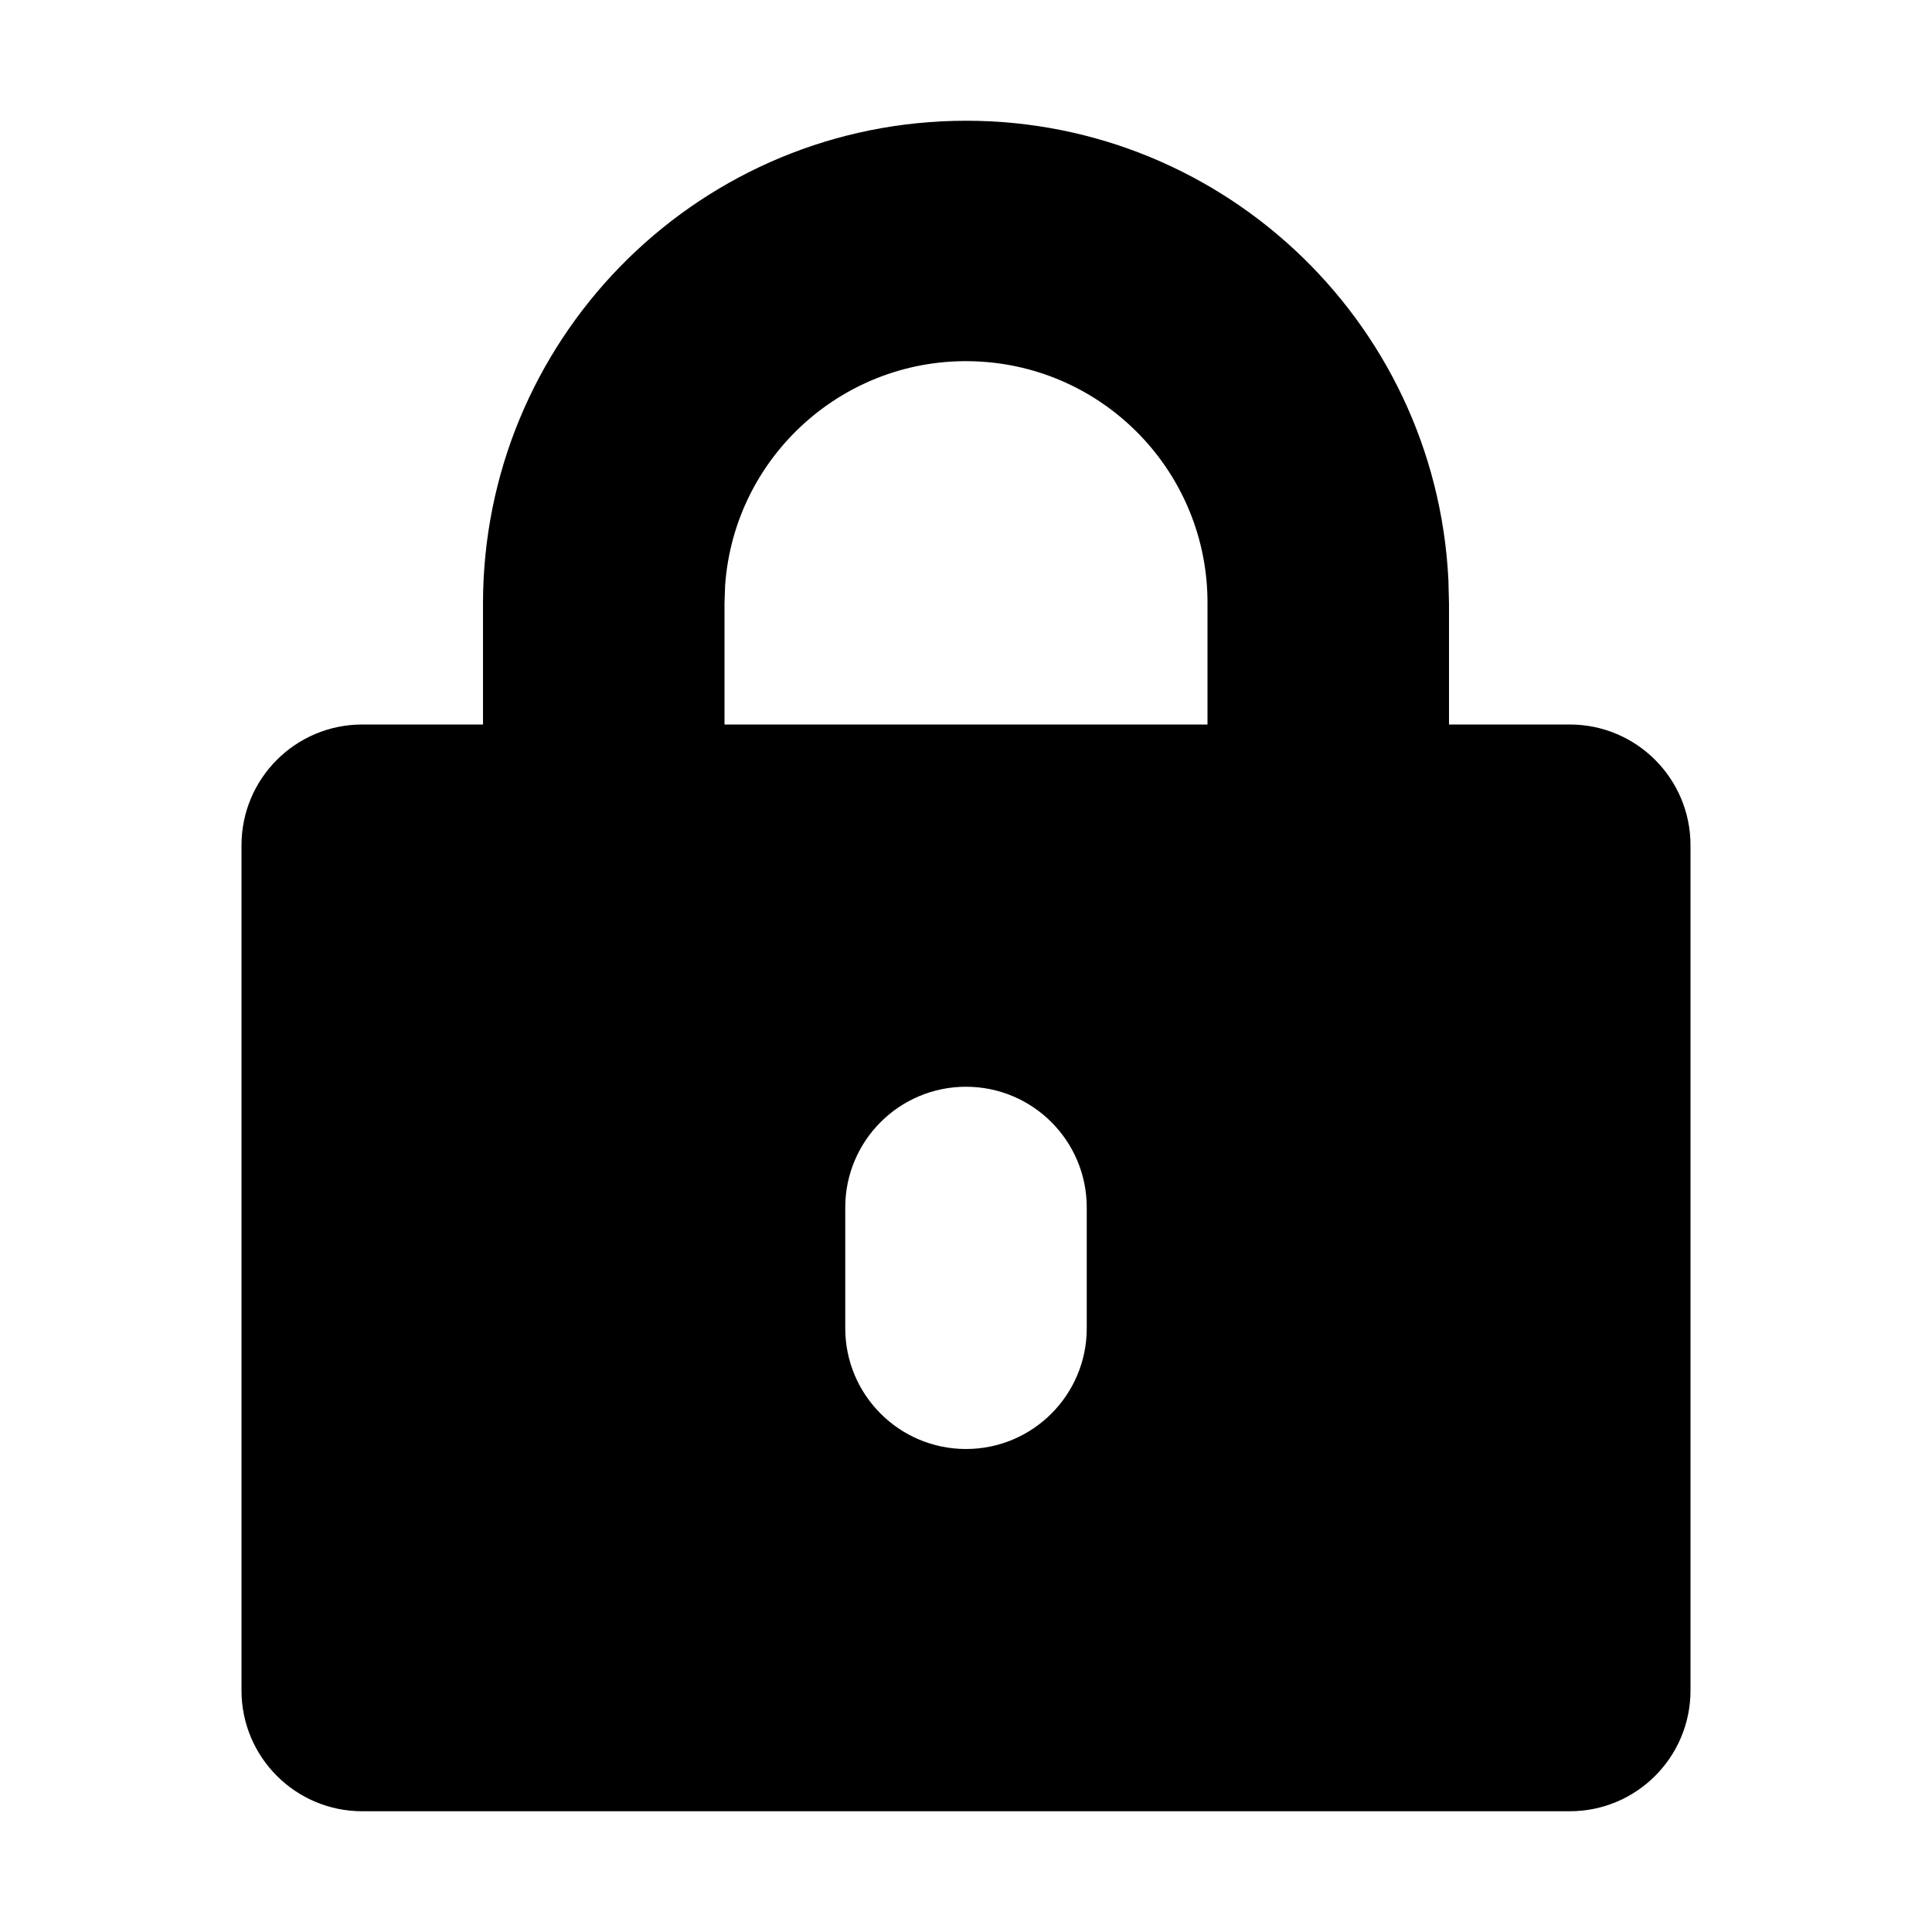
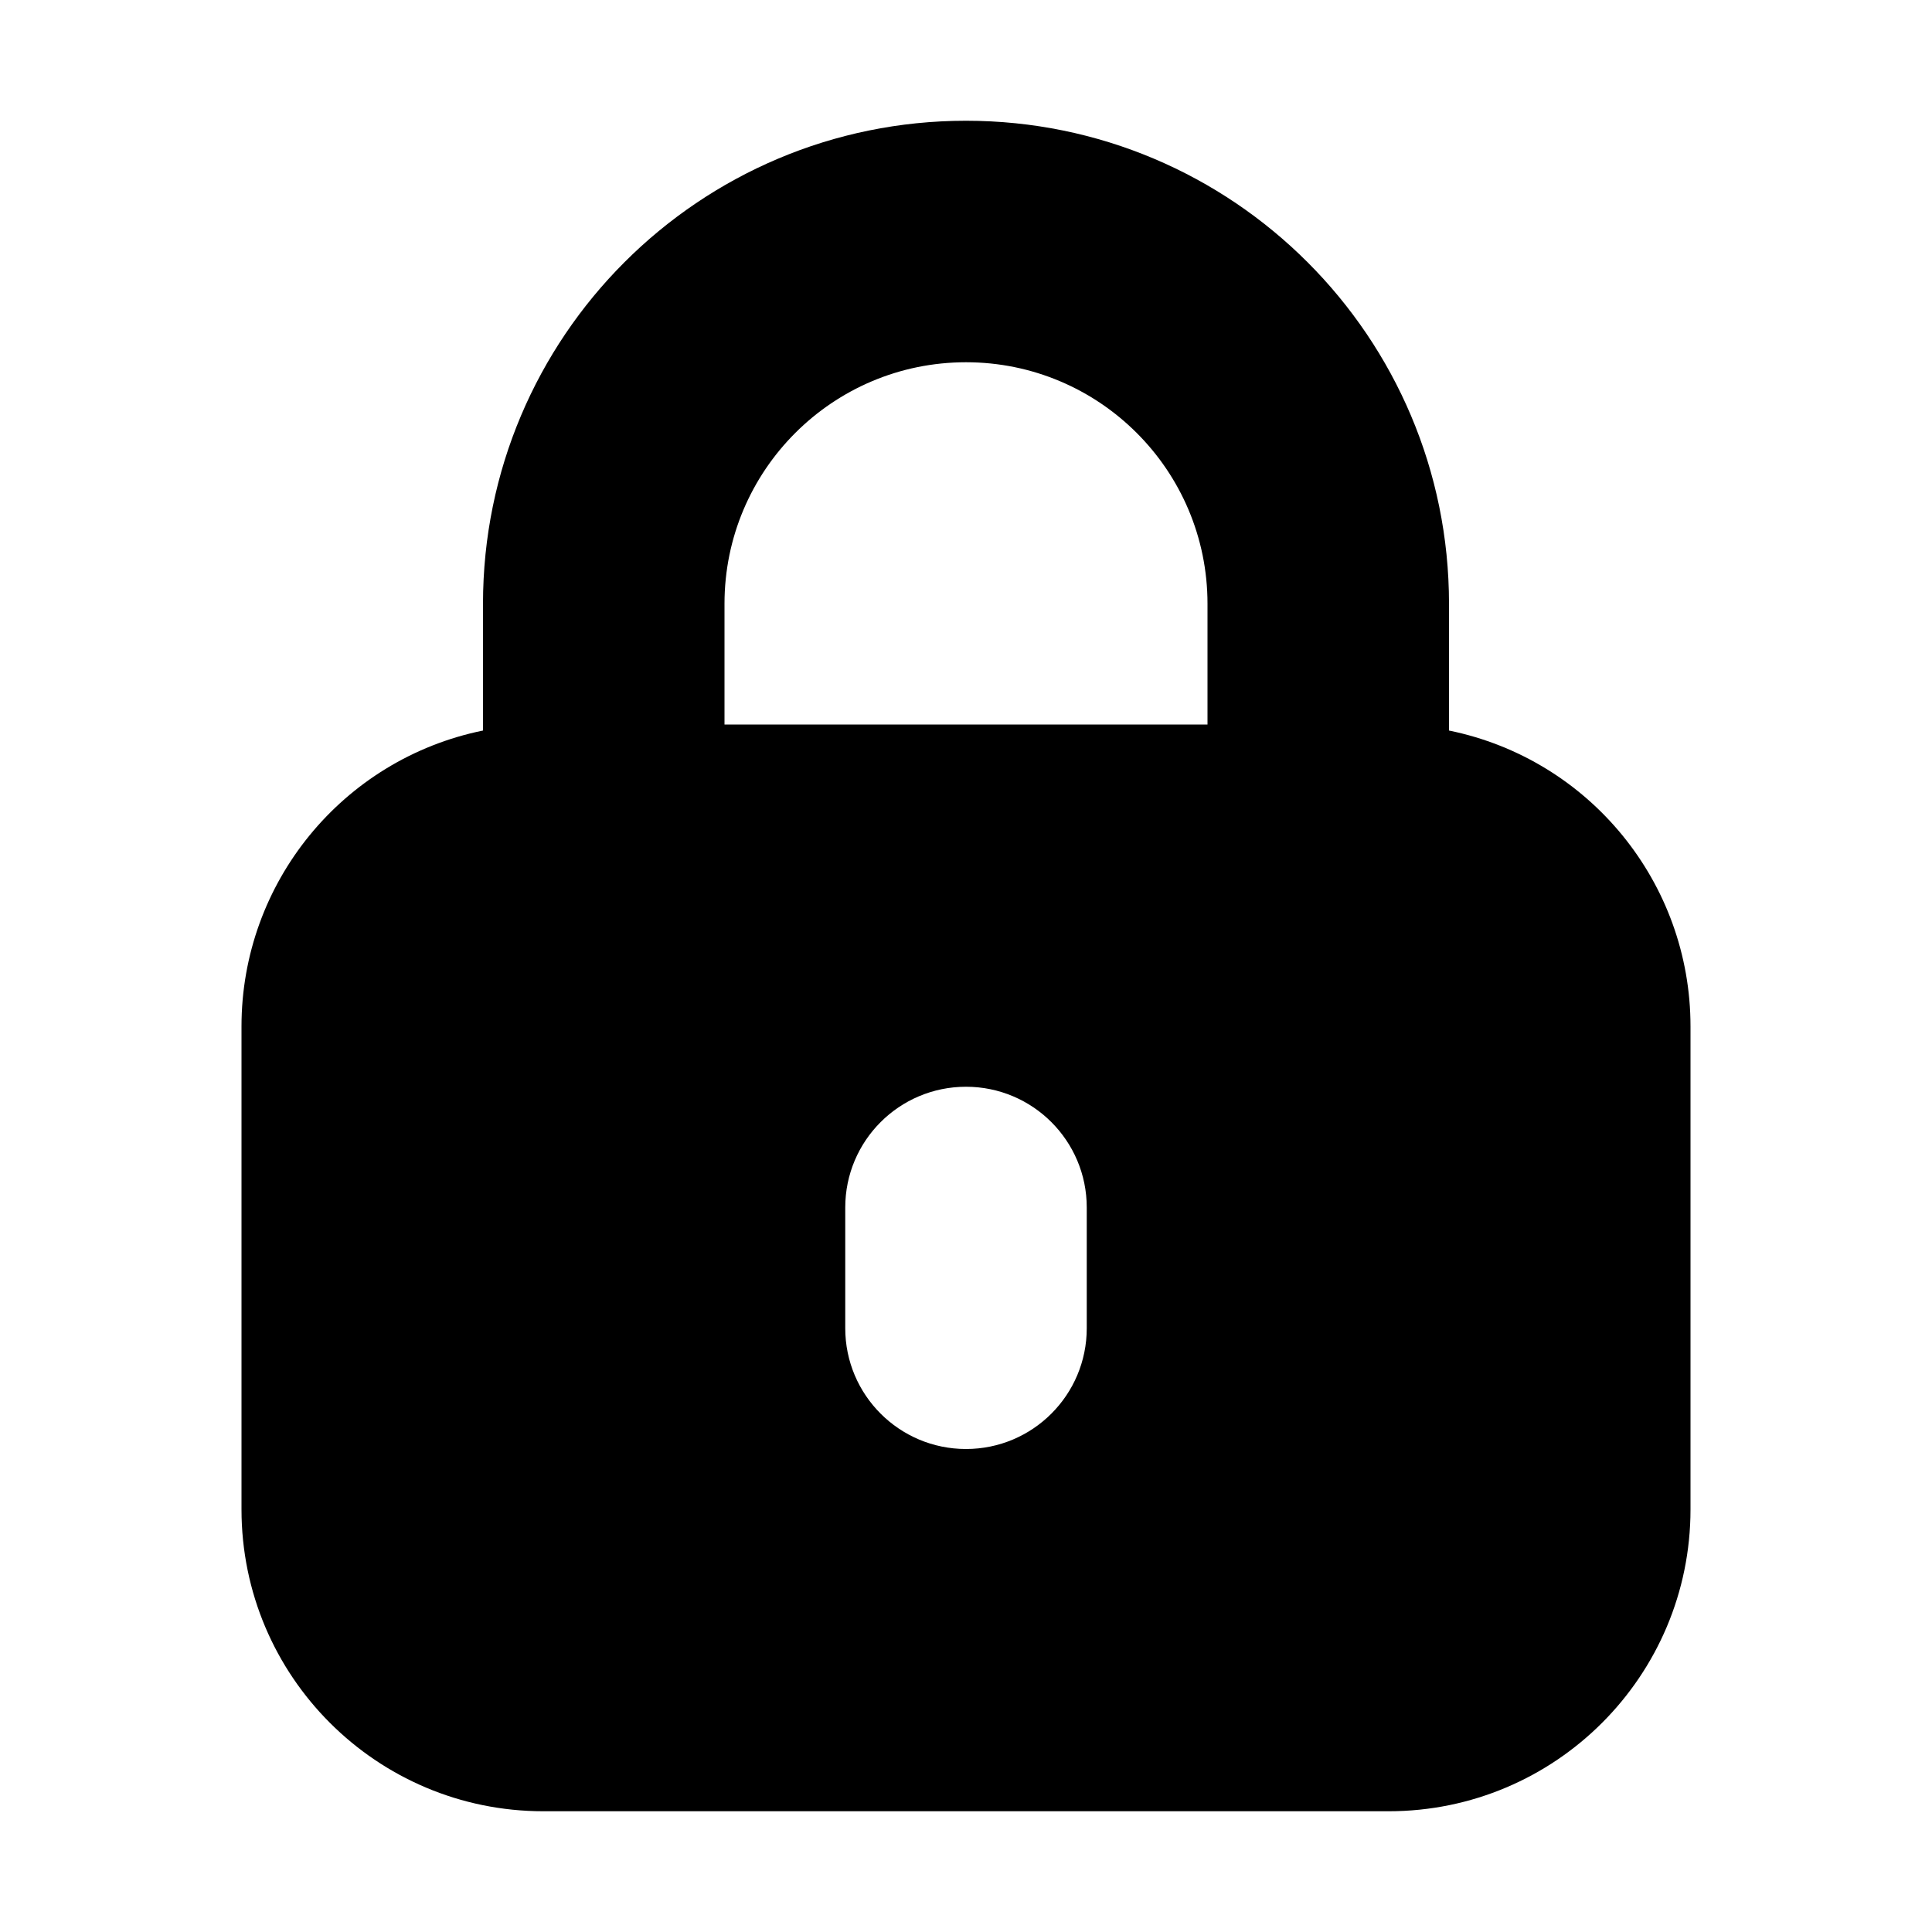
<svg xmlns="http://www.w3.org/2000/svg" viewBox="0 0 16 16">
-   <path d="M11.995 4.8A4 4 0 0 0 4 5v1H3a1 1 0 0 0-1 1v7a1 1 0 0 0 1 1h10a1 1 0 0 0 1-1V7a1 1 0 0 0-1-1h-1V5l-.005-.2ZM10 6H6V5l.005-.15A2 2 0 0 1 10 5v1Zm-1 5a1 1 0 1 1-2 0v-1a1 1 0 0 1 2 0v1Z" />
+   <path fill-rule="evenodd" clip-rule="evenodd" d="M6 5a2 2 0 1 1 4 0v1H6V5ZM4 6.05V5a4 4 0 1 1 8 0v1.05a2.5 2.5 0 0 1 2 2.45v4a2.5 2.5 0 0 1-2.5 2.5h-7A2.5 2.5 0 0 1 2 12.5v-4a2.5 2.5 0 0 1 2-2.45ZM8 9a1 1 0 0 1 1 1v1a1 1 0 1 1-2 0v-1a1 1 0 0 1 1-1Z" />
</svg>
